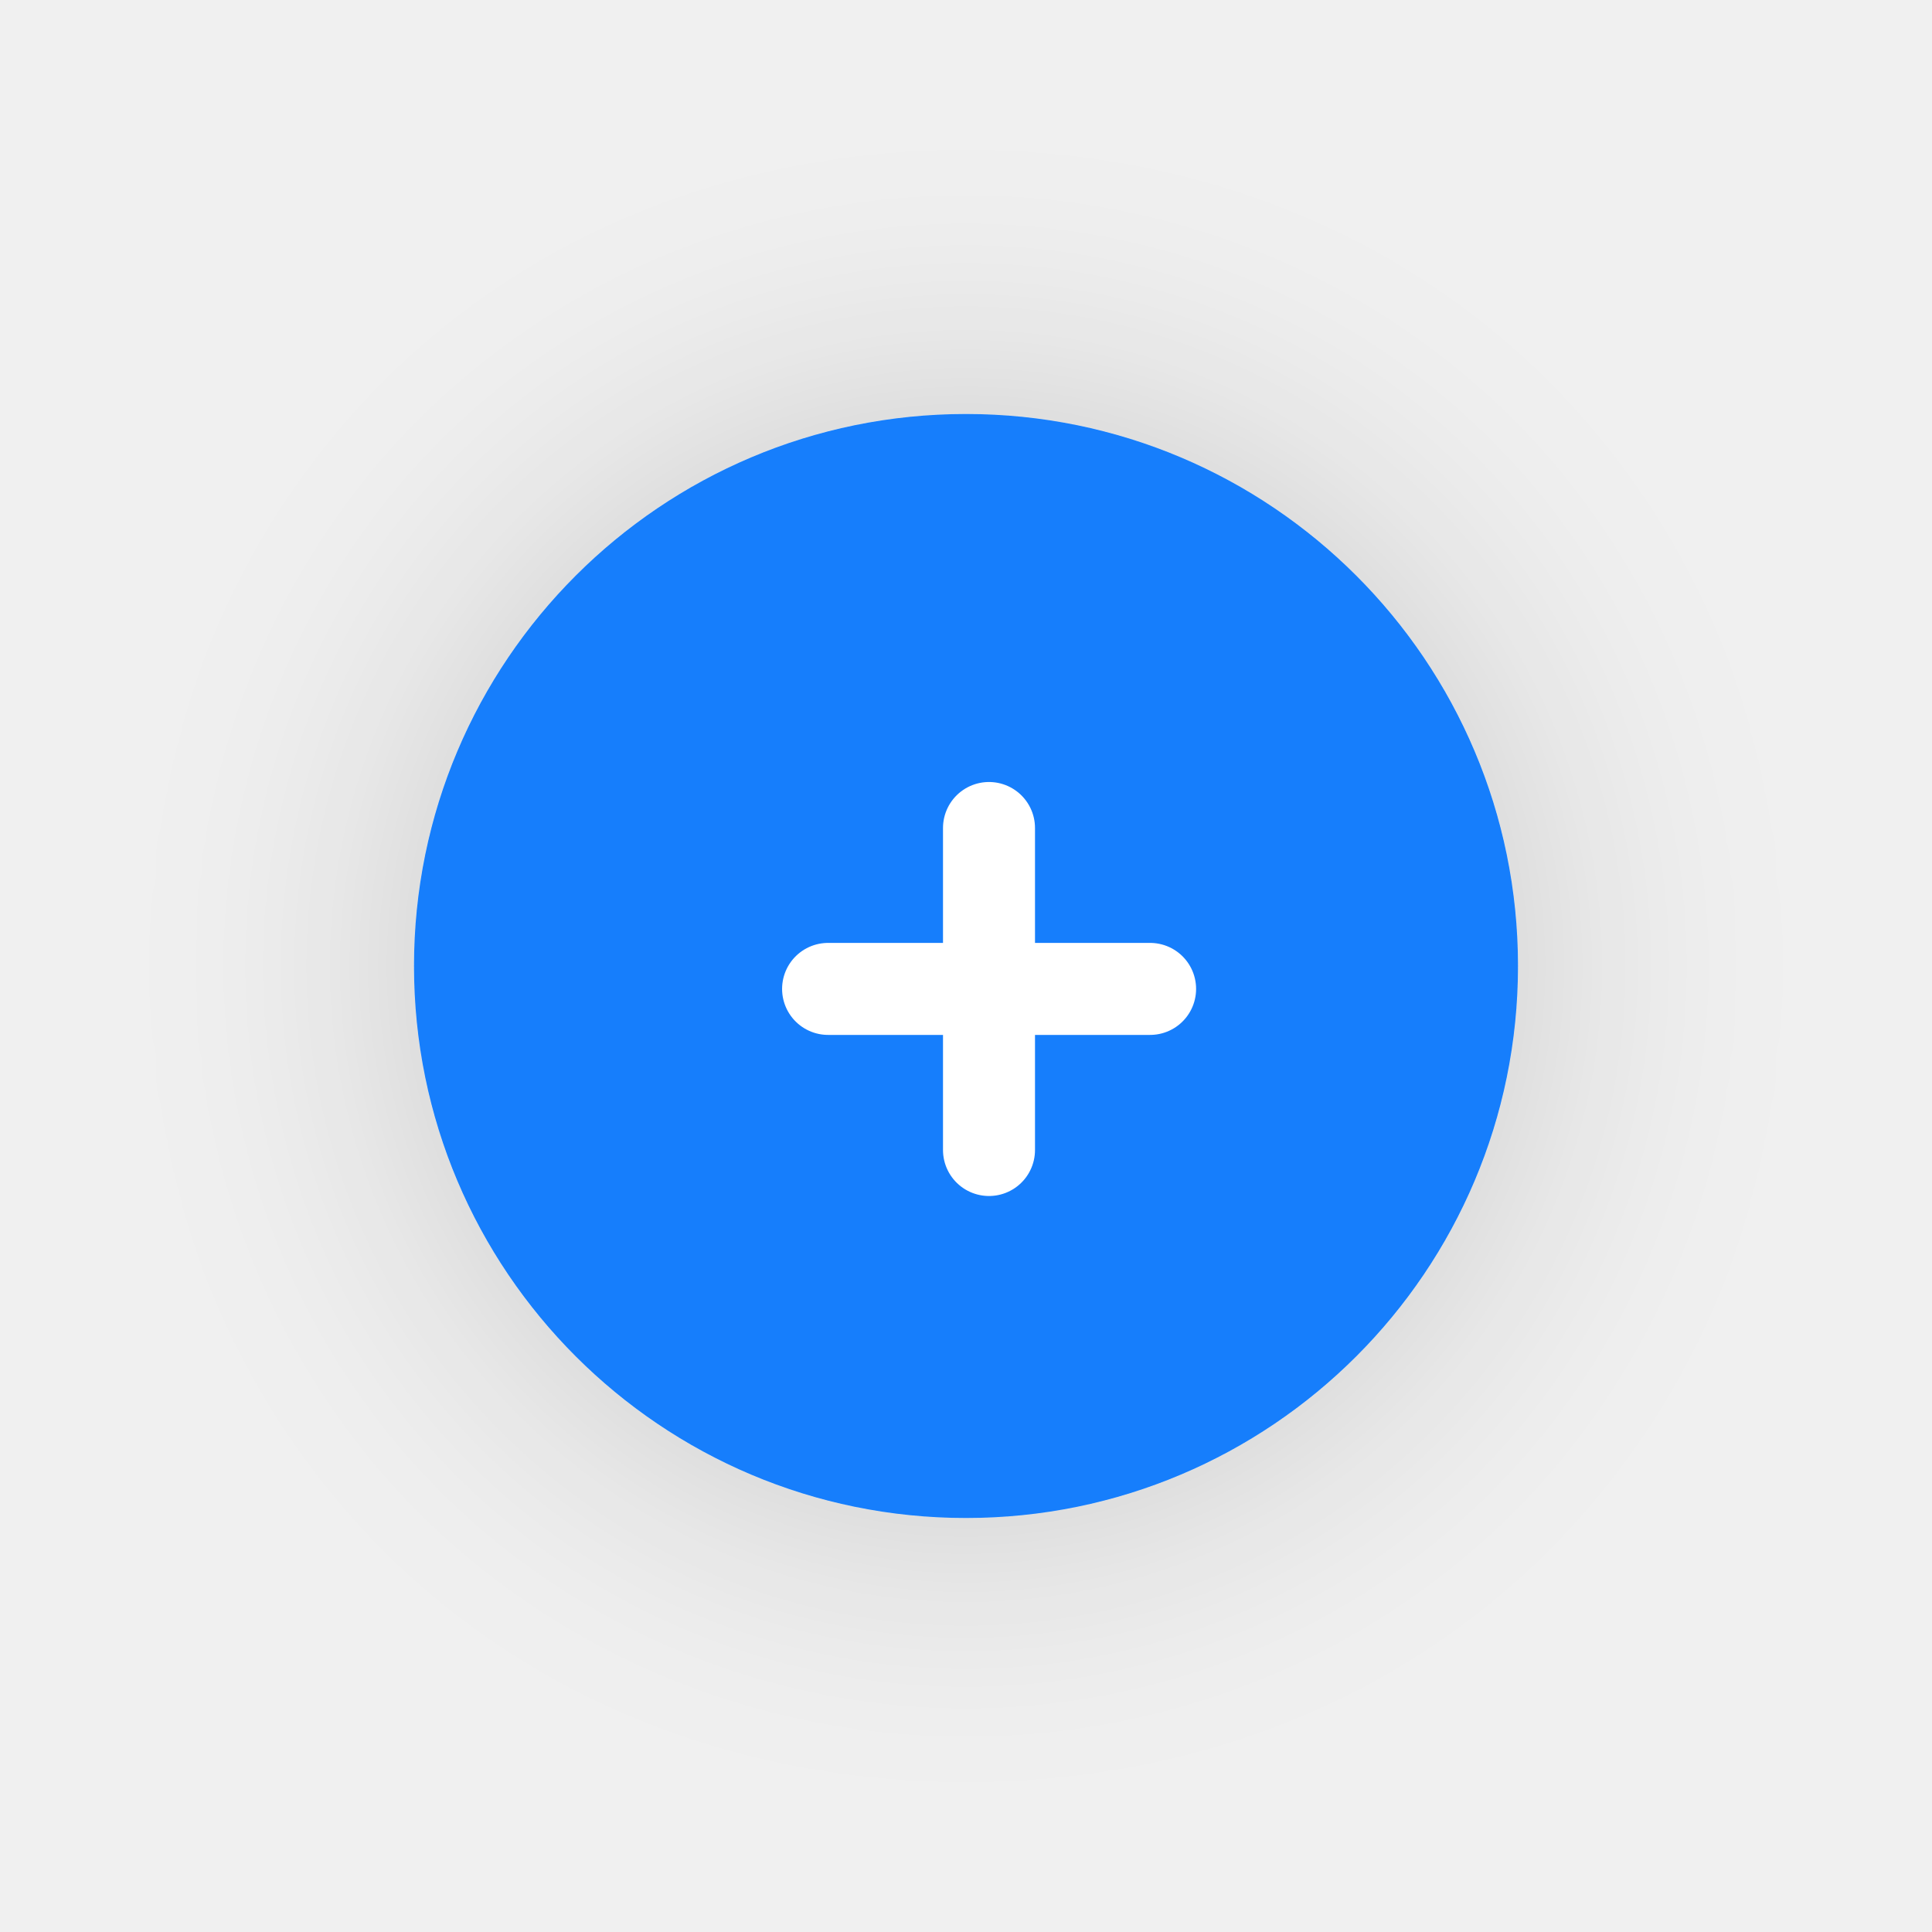
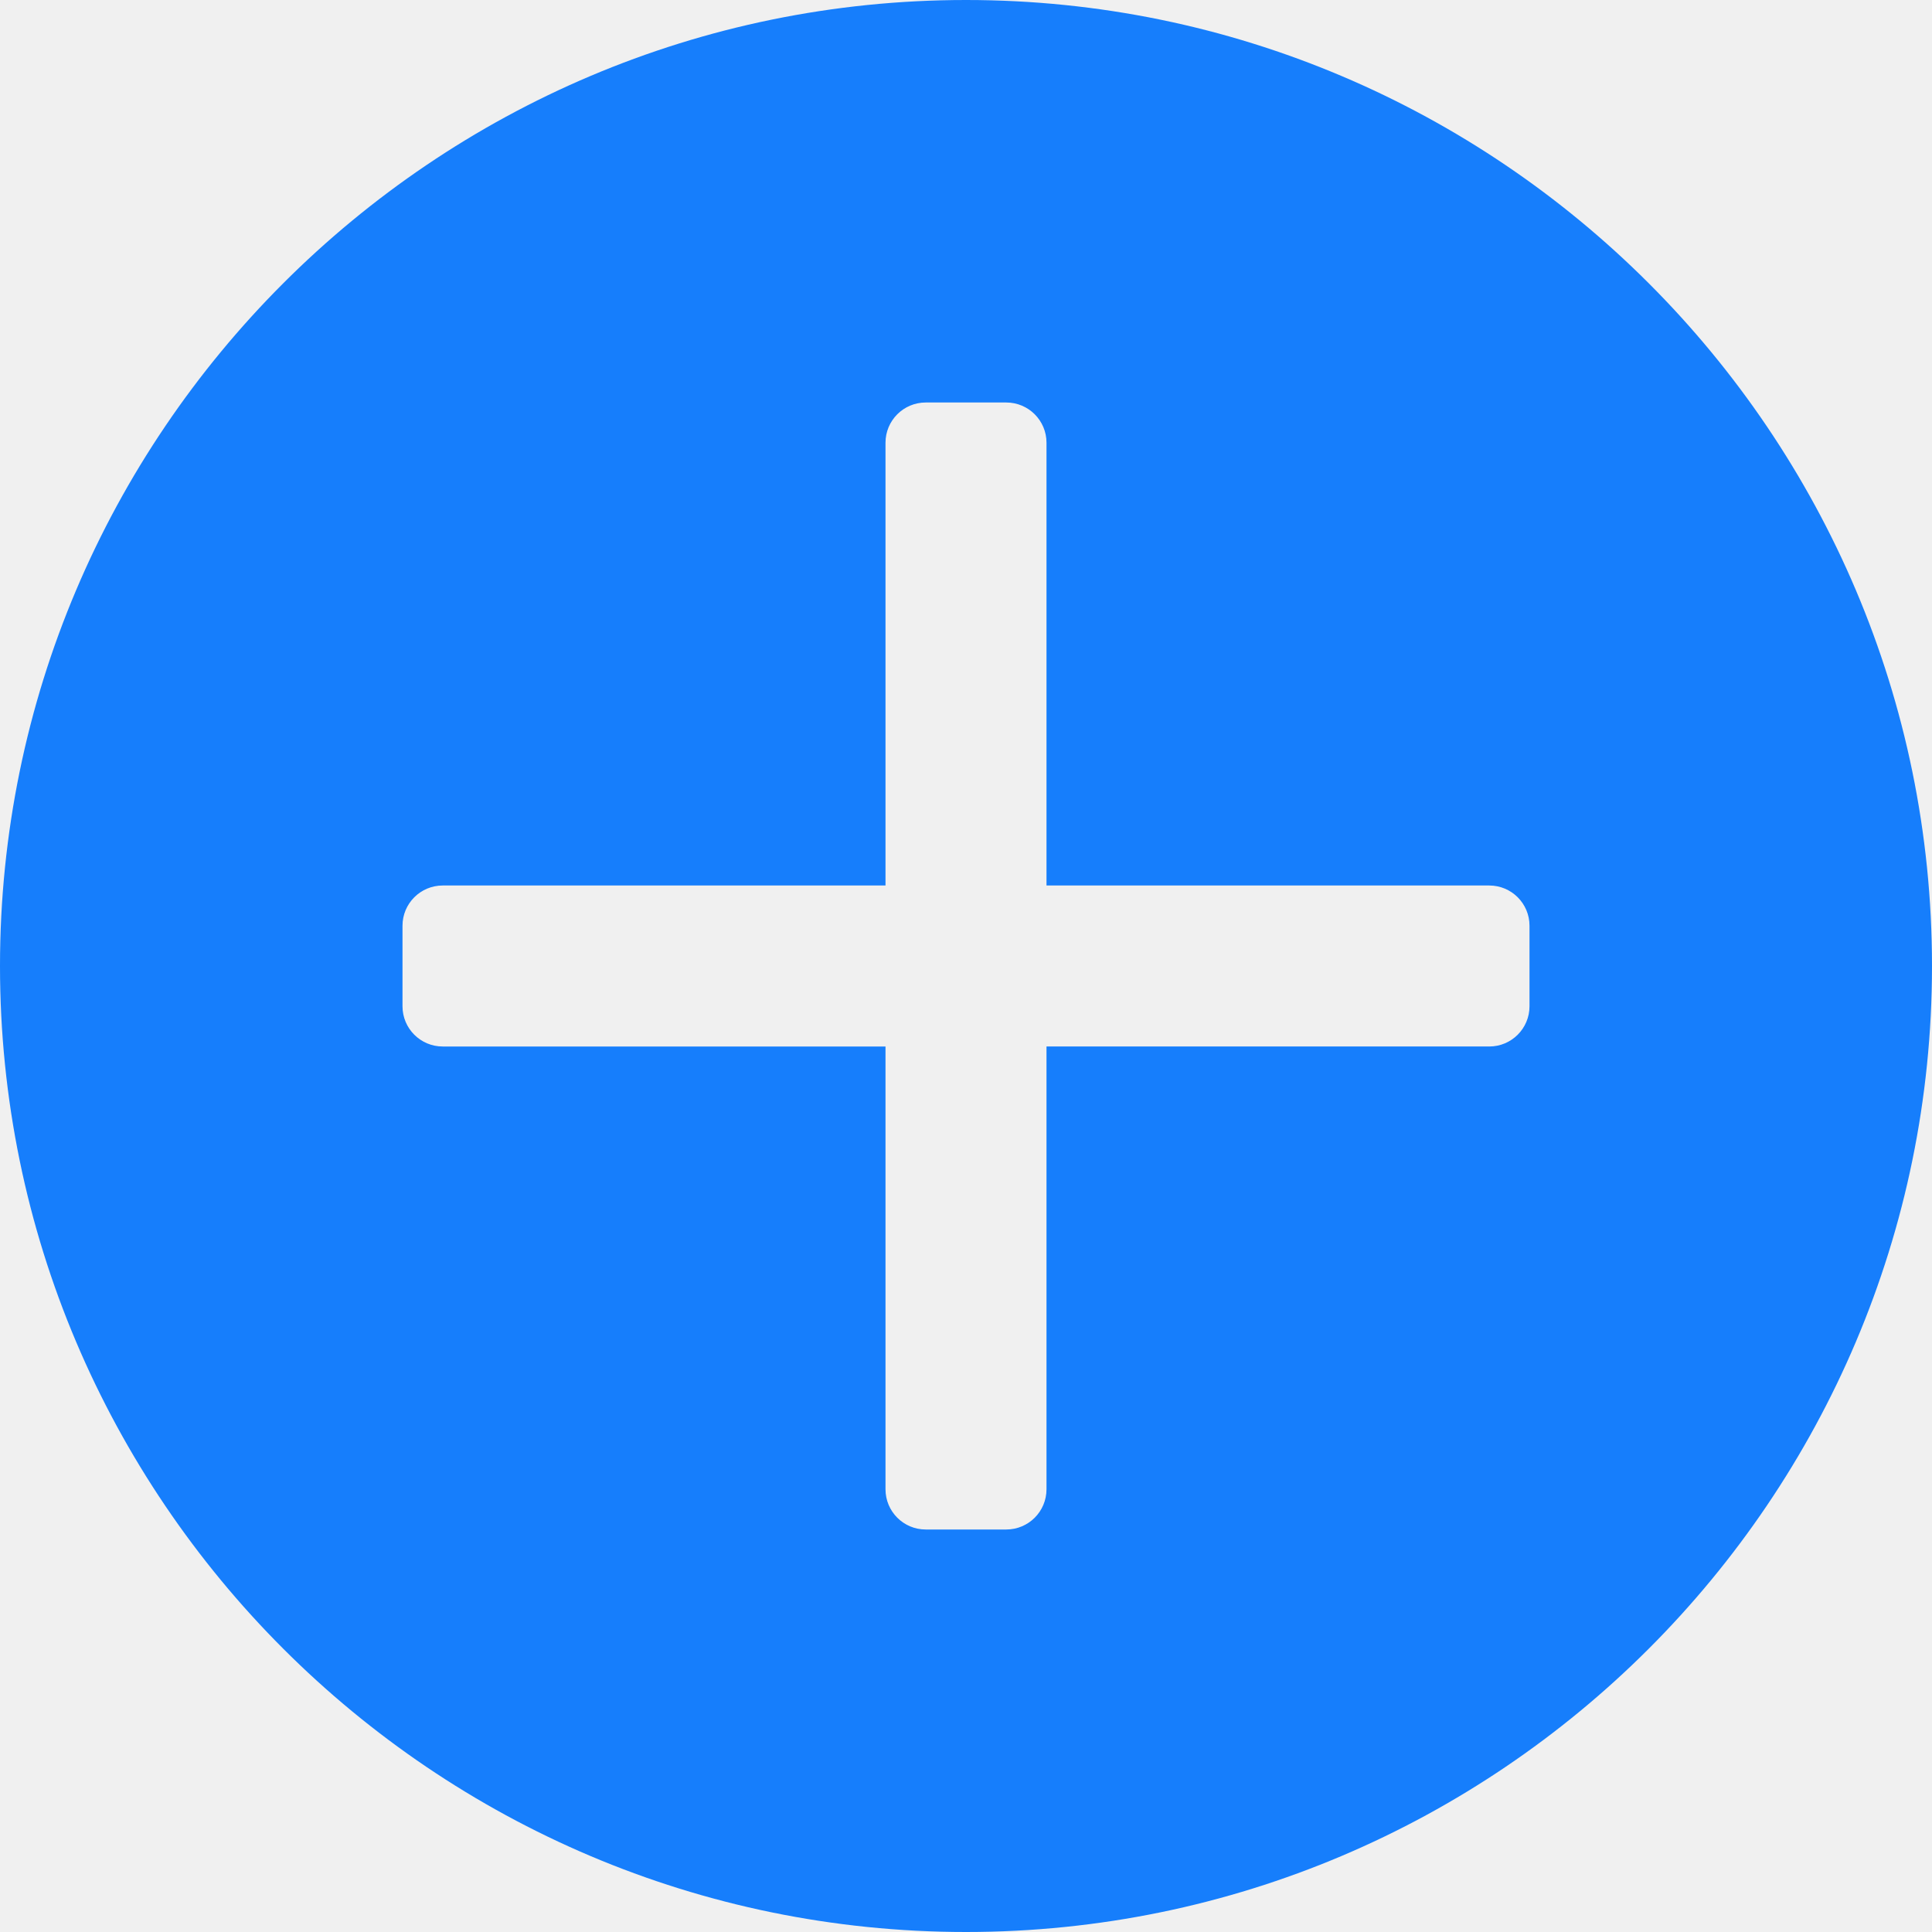
- <svg xmlns="http://www.w3.org/2000/svg" width="42" height="42" viewBox="0 0 42 42">
-   <defs>
-     <filter id="Ellipse_23" x="0" y="0" width="42" height="42" filterUnits="userSpaceOnUse">
-       <feOffset input="SourceAlpha" />
-       <feGaussianBlur stdDeviation="3" result="blur" />
-       <feFlood flood-opacity="0.161" />
-       <feComposite operator="in" in2="blur" />
-       <feComposite in="SourceGraphic" />
-     </filter>
-   </defs>
-   <g id="Group_233" data-name="Group 233" transform="translate(-284 -354)">
-     <g transform="matrix(1, 0, 0, 1, 284, 354)" filter="url(#Ellipse_23)">
-       <circle id="Ellipse_23-2" data-name="Ellipse 23" cx="12" cy="12" r="12" transform="translate(9 9)" fill="#137efc" />
-     </g>
-     <g id="Icon_feather-plus" data-name="Icon feather-plus" transform="translate(294.502 364.5)">
-       <path id="Path_119" data-name="Path 119" d="M18,7.5v7" transform="translate(-7.002)" fill="none" stroke="#fff" stroke-linecap="round" stroke-linejoin="round" stroke-width="2" />
-       <path id="Path_120" data-name="Path 120" d="M7.5,18h7" transform="translate(0 -7.002)" fill="none" stroke="#fff" stroke-linecap="round" stroke-linejoin="round" stroke-width="2" />
+ <svg xmlns="http://www.w3.org/2000/svg" version="1.1" id="Capa_1" x="0px" y="0px" viewBox="0 0 512 512" style="enable-background:new 0 0 512 512;" xml:space="preserve" width="24px" height="24px" class="">
+   <g transform="matrix(-1 0 0 1 512 0)">
+     <g>
+       <g>
+         <path d="M256,0C114.844,0,0,114.844,0,256s114.844,256,256,256s256-114.844,256-256S397.156,0,256,0z M405.333,266.667    c0,5.896-4.771,10.667-10.667,10.667H277.333v117.333c0,5.896-4.771,10.667-10.667,10.667h-21.333    c-5.896,0-10.667-4.771-10.667-10.667V277.333H117.333c-5.896,0-10.667-4.771-10.667-10.667v-21.333    c0-5.896,4.771-10.667,10.667-10.667h117.333V117.333c0-5.896,4.771-10.667,10.667-10.667h21.333    c5.896,0,10.667,4.771,10.667,10.667v117.333h117.333c5.896,0,10.667,4.771,10.667,10.667V266.667z" data-original="#000000" class="active-path" data-old_color="#000000" fill="#167EFC" />
+       </g>
    </g>
  </g>
</svg>
